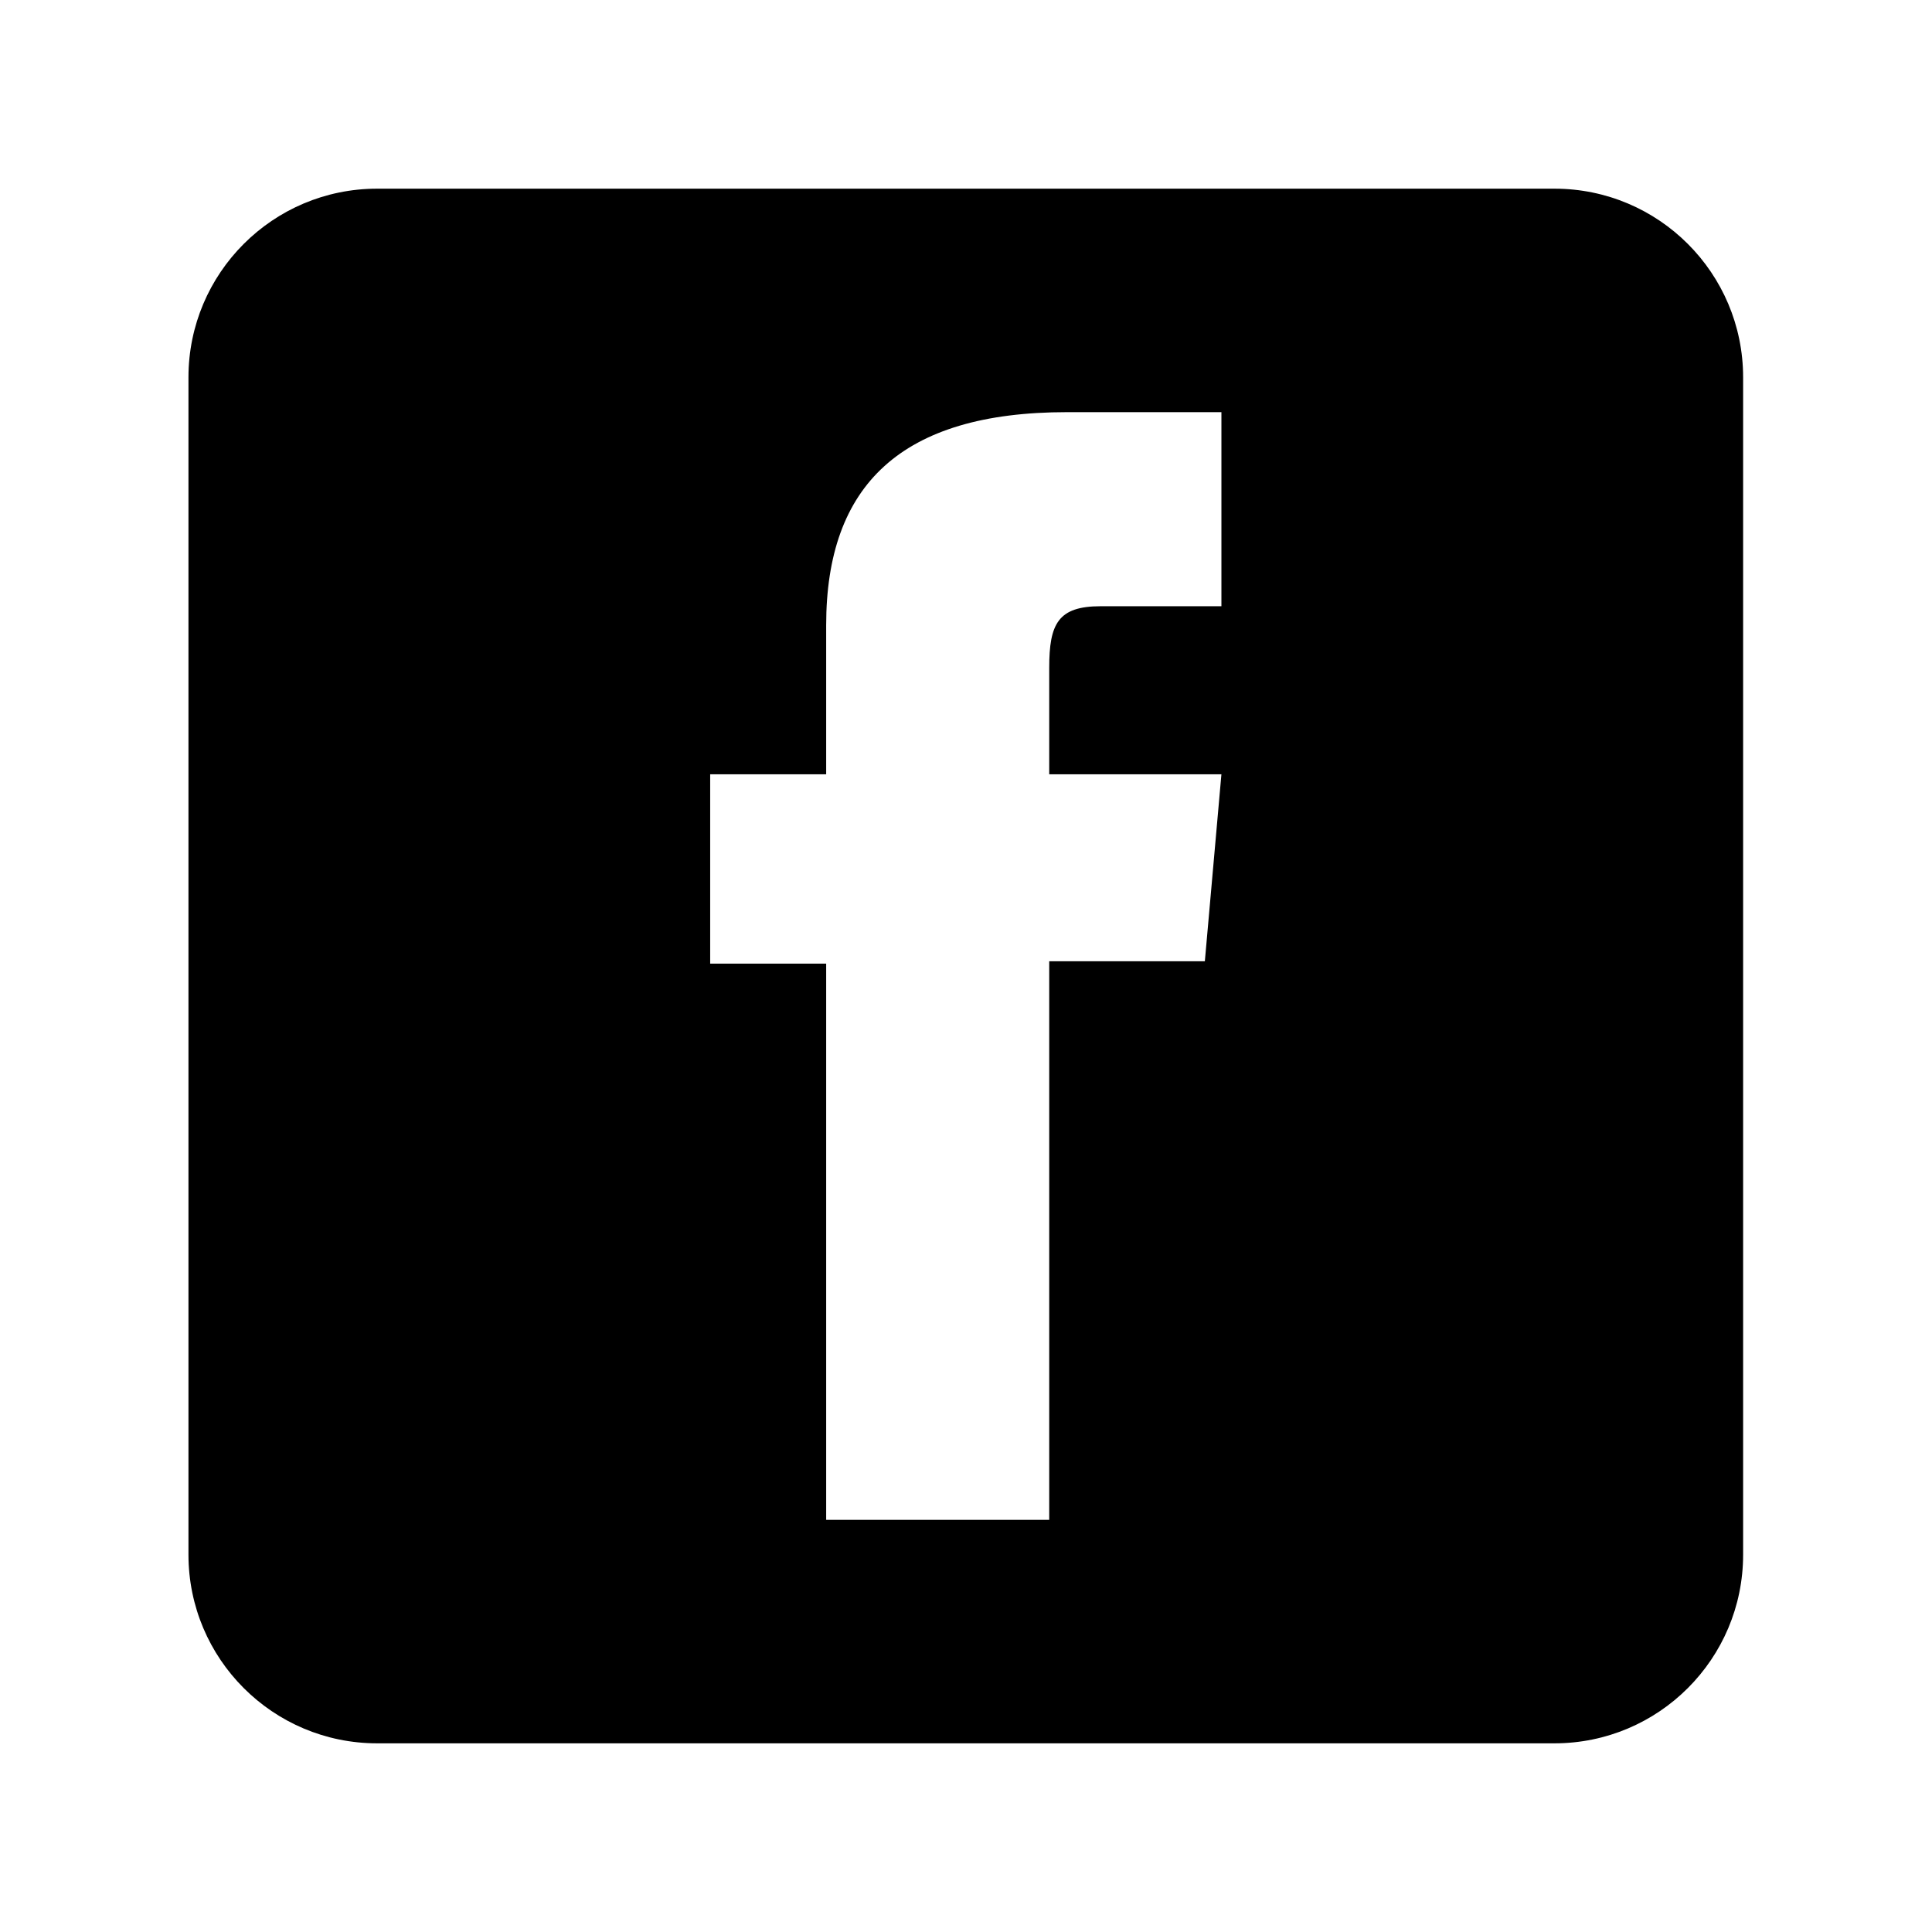
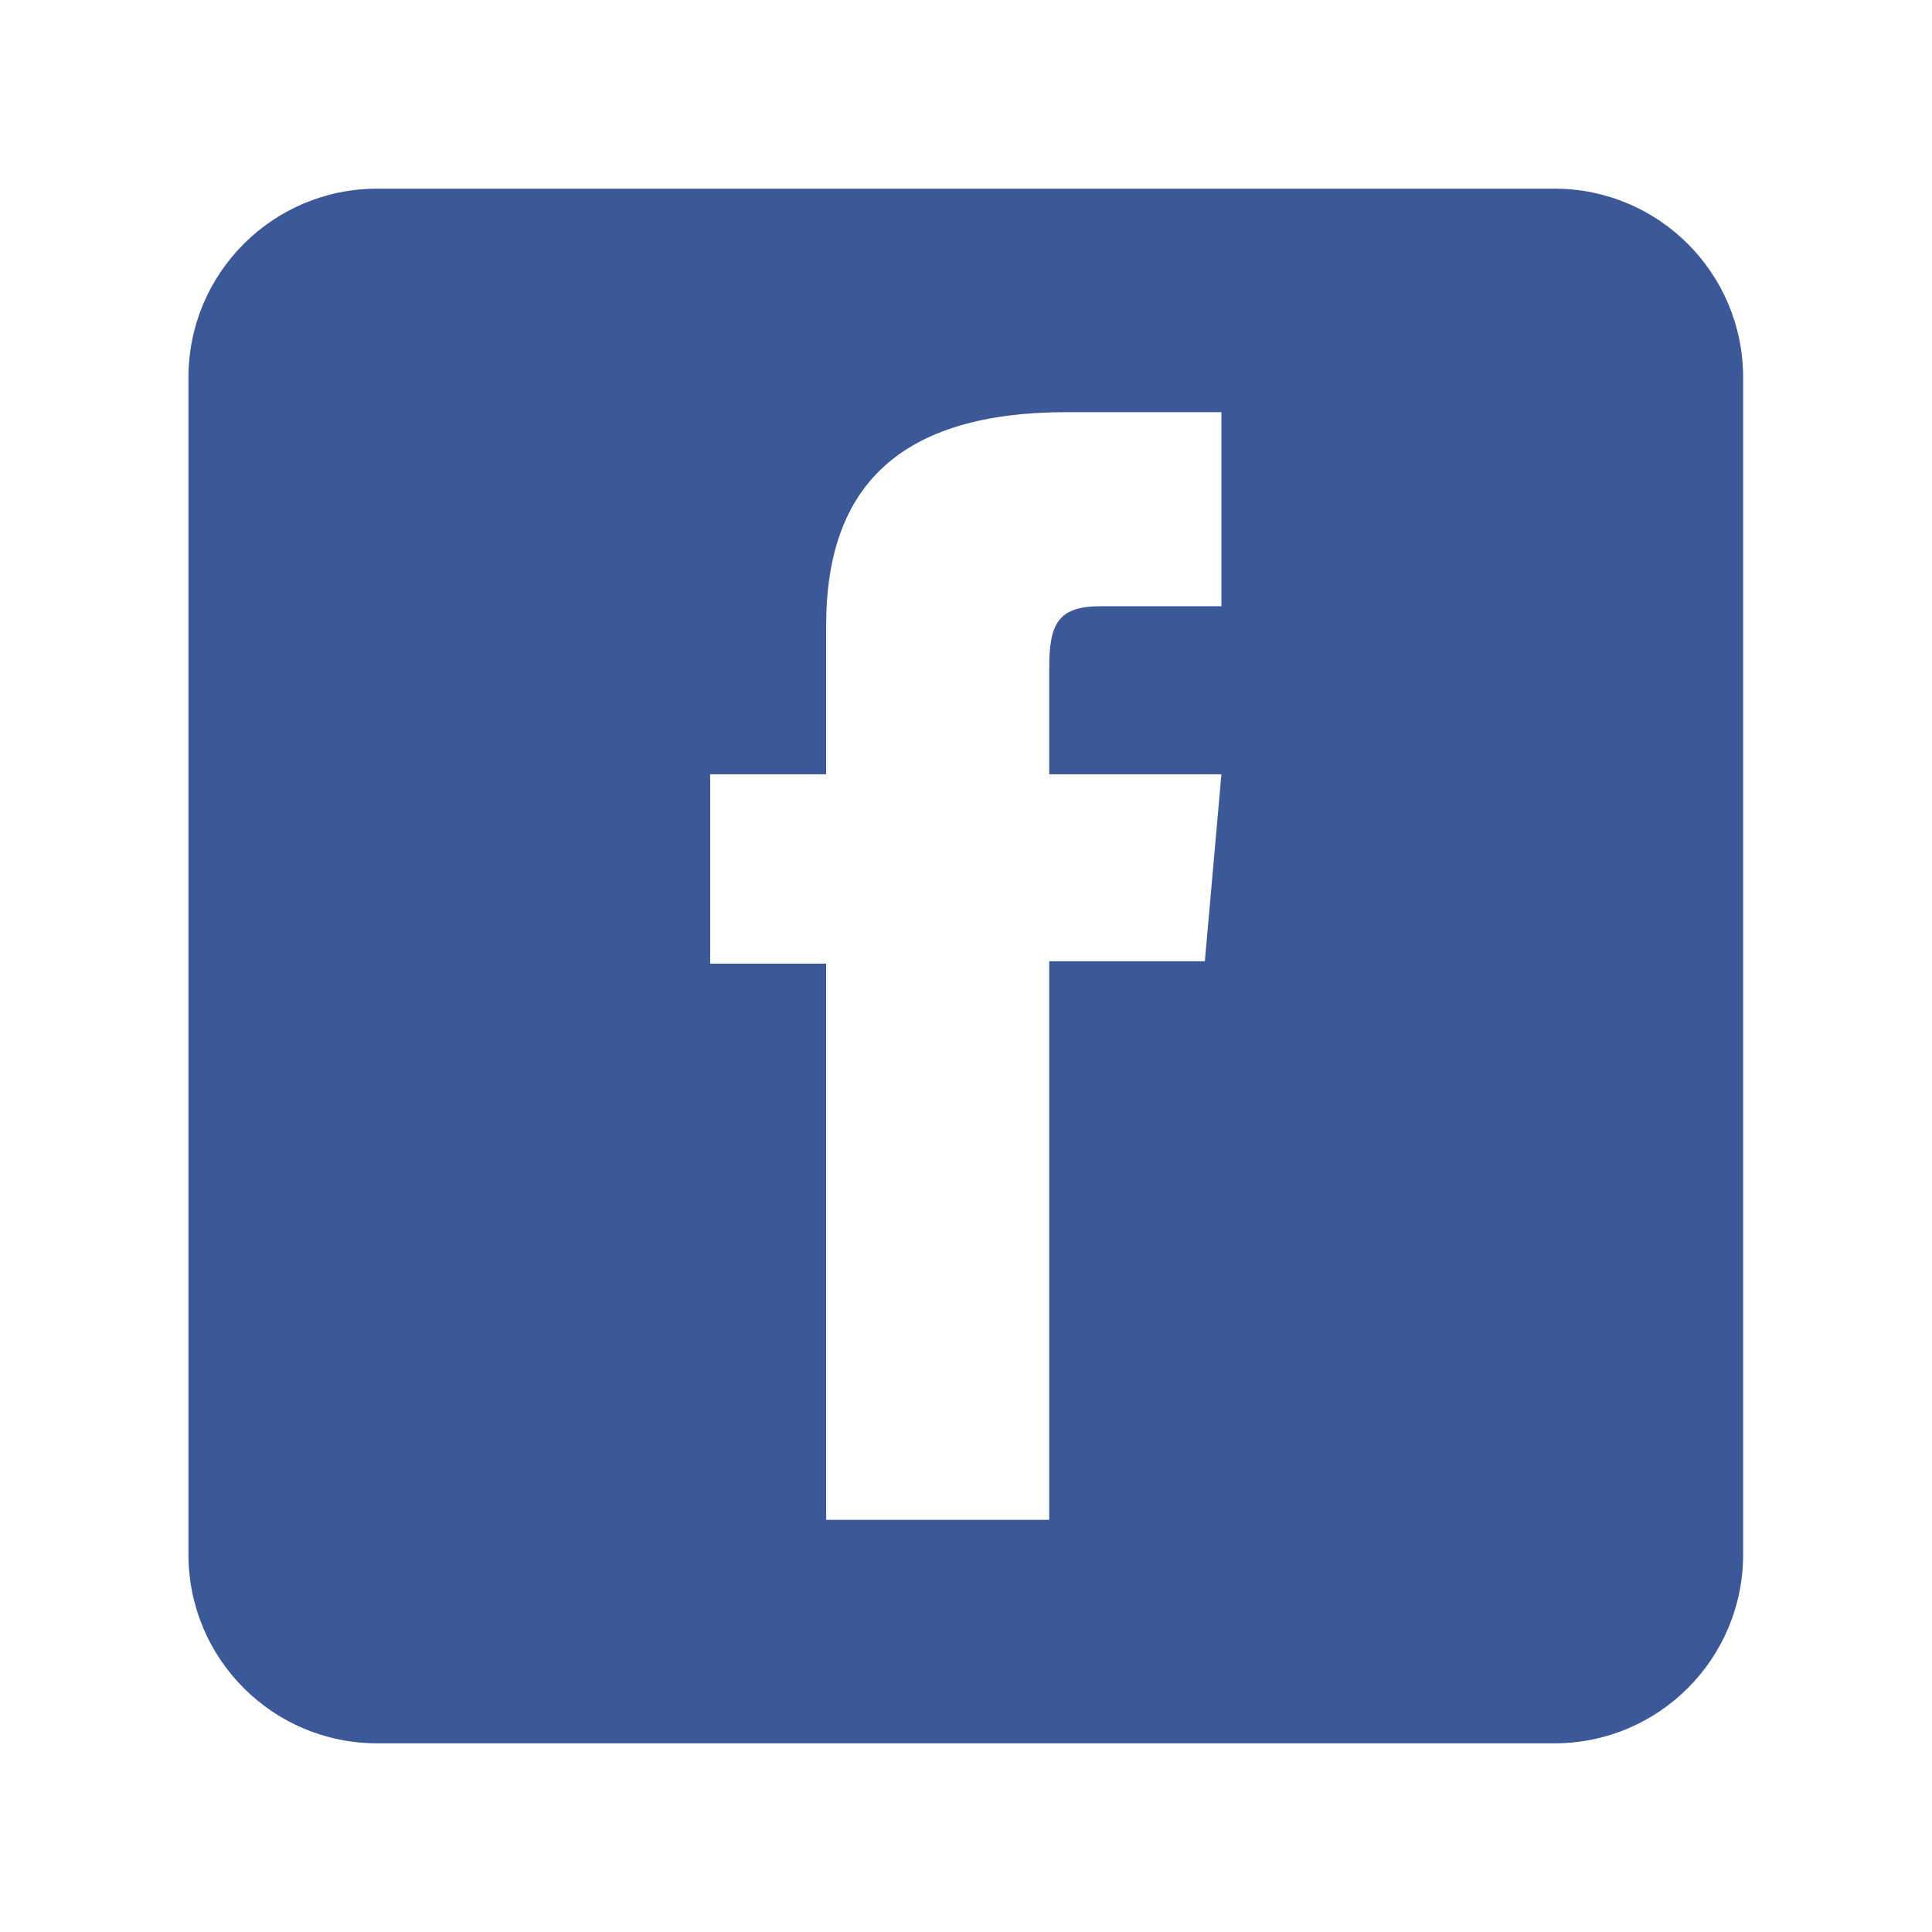
- <svg xmlns="http://www.w3.org/2000/svg" version="1.1" x="0px" y="0px" width="512px" height="512px" viewBox="0 0 512 512" enable-background="new 0 0 512 512" xml:space="preserve">
-   <path id="facebook-square-rounded-icon" d="M411.945,50h-312c-27.614,0-50,22.386-50,50v312c0,27.614,22.386,50,50,50h312   c27.614,0,50-22.386,50-50V100C461.945,72.386,439.56,50,411.945,50z M323.688,160.658c0,0-22.893,0-31.988,0   c-11.291,0-13.645,4.625-13.645,16.309c0,9.723,0,28.227,0,28.227h45.633l-4.391,49.551h-41.242v148.03h-59.111V255.372h-30.74   v-50.178h30.74c0,0,0-7.215,0-39.517c0-37.087,19.832-56.452,63.818-56.452c7.205,0,40.926,0,40.926,0V160.658z" />
+ <svg xmlns="http://www.w3.org/2000/svg" version="1.1" id="Layer_1" x="0px" y="0px" width="512px" height="512px" viewBox="0 0 512 512" enable-background="new 0 0 512 512" xml:space="preserve">
+   <path id="facebook-square-rounded-icon" fill="#3B5998" d="M411.945,50h-312c-27.614,0-50,22.386-50,50v312  c0,27.614,22.386,50,50,50h312c27.613,0,50-22.386,50-50V100C461.945,72.386,439.56,50,411.945,50z M323.688,160.658  c0,0-22.893,0-31.987,0c-11.291,0-13.646,4.625-13.646,16.309c0,9.723,0,28.227,0,28.227h45.633l-4.391,49.551h-41.242v148.03  h-59.111V255.372h-30.74v-50.178h30.74c0,0,0-7.215,0-39.517c0-37.087,19.832-56.452,63.818-56.452c7.205,0,40.926,0,40.926,0  V160.658z" />
</svg>
